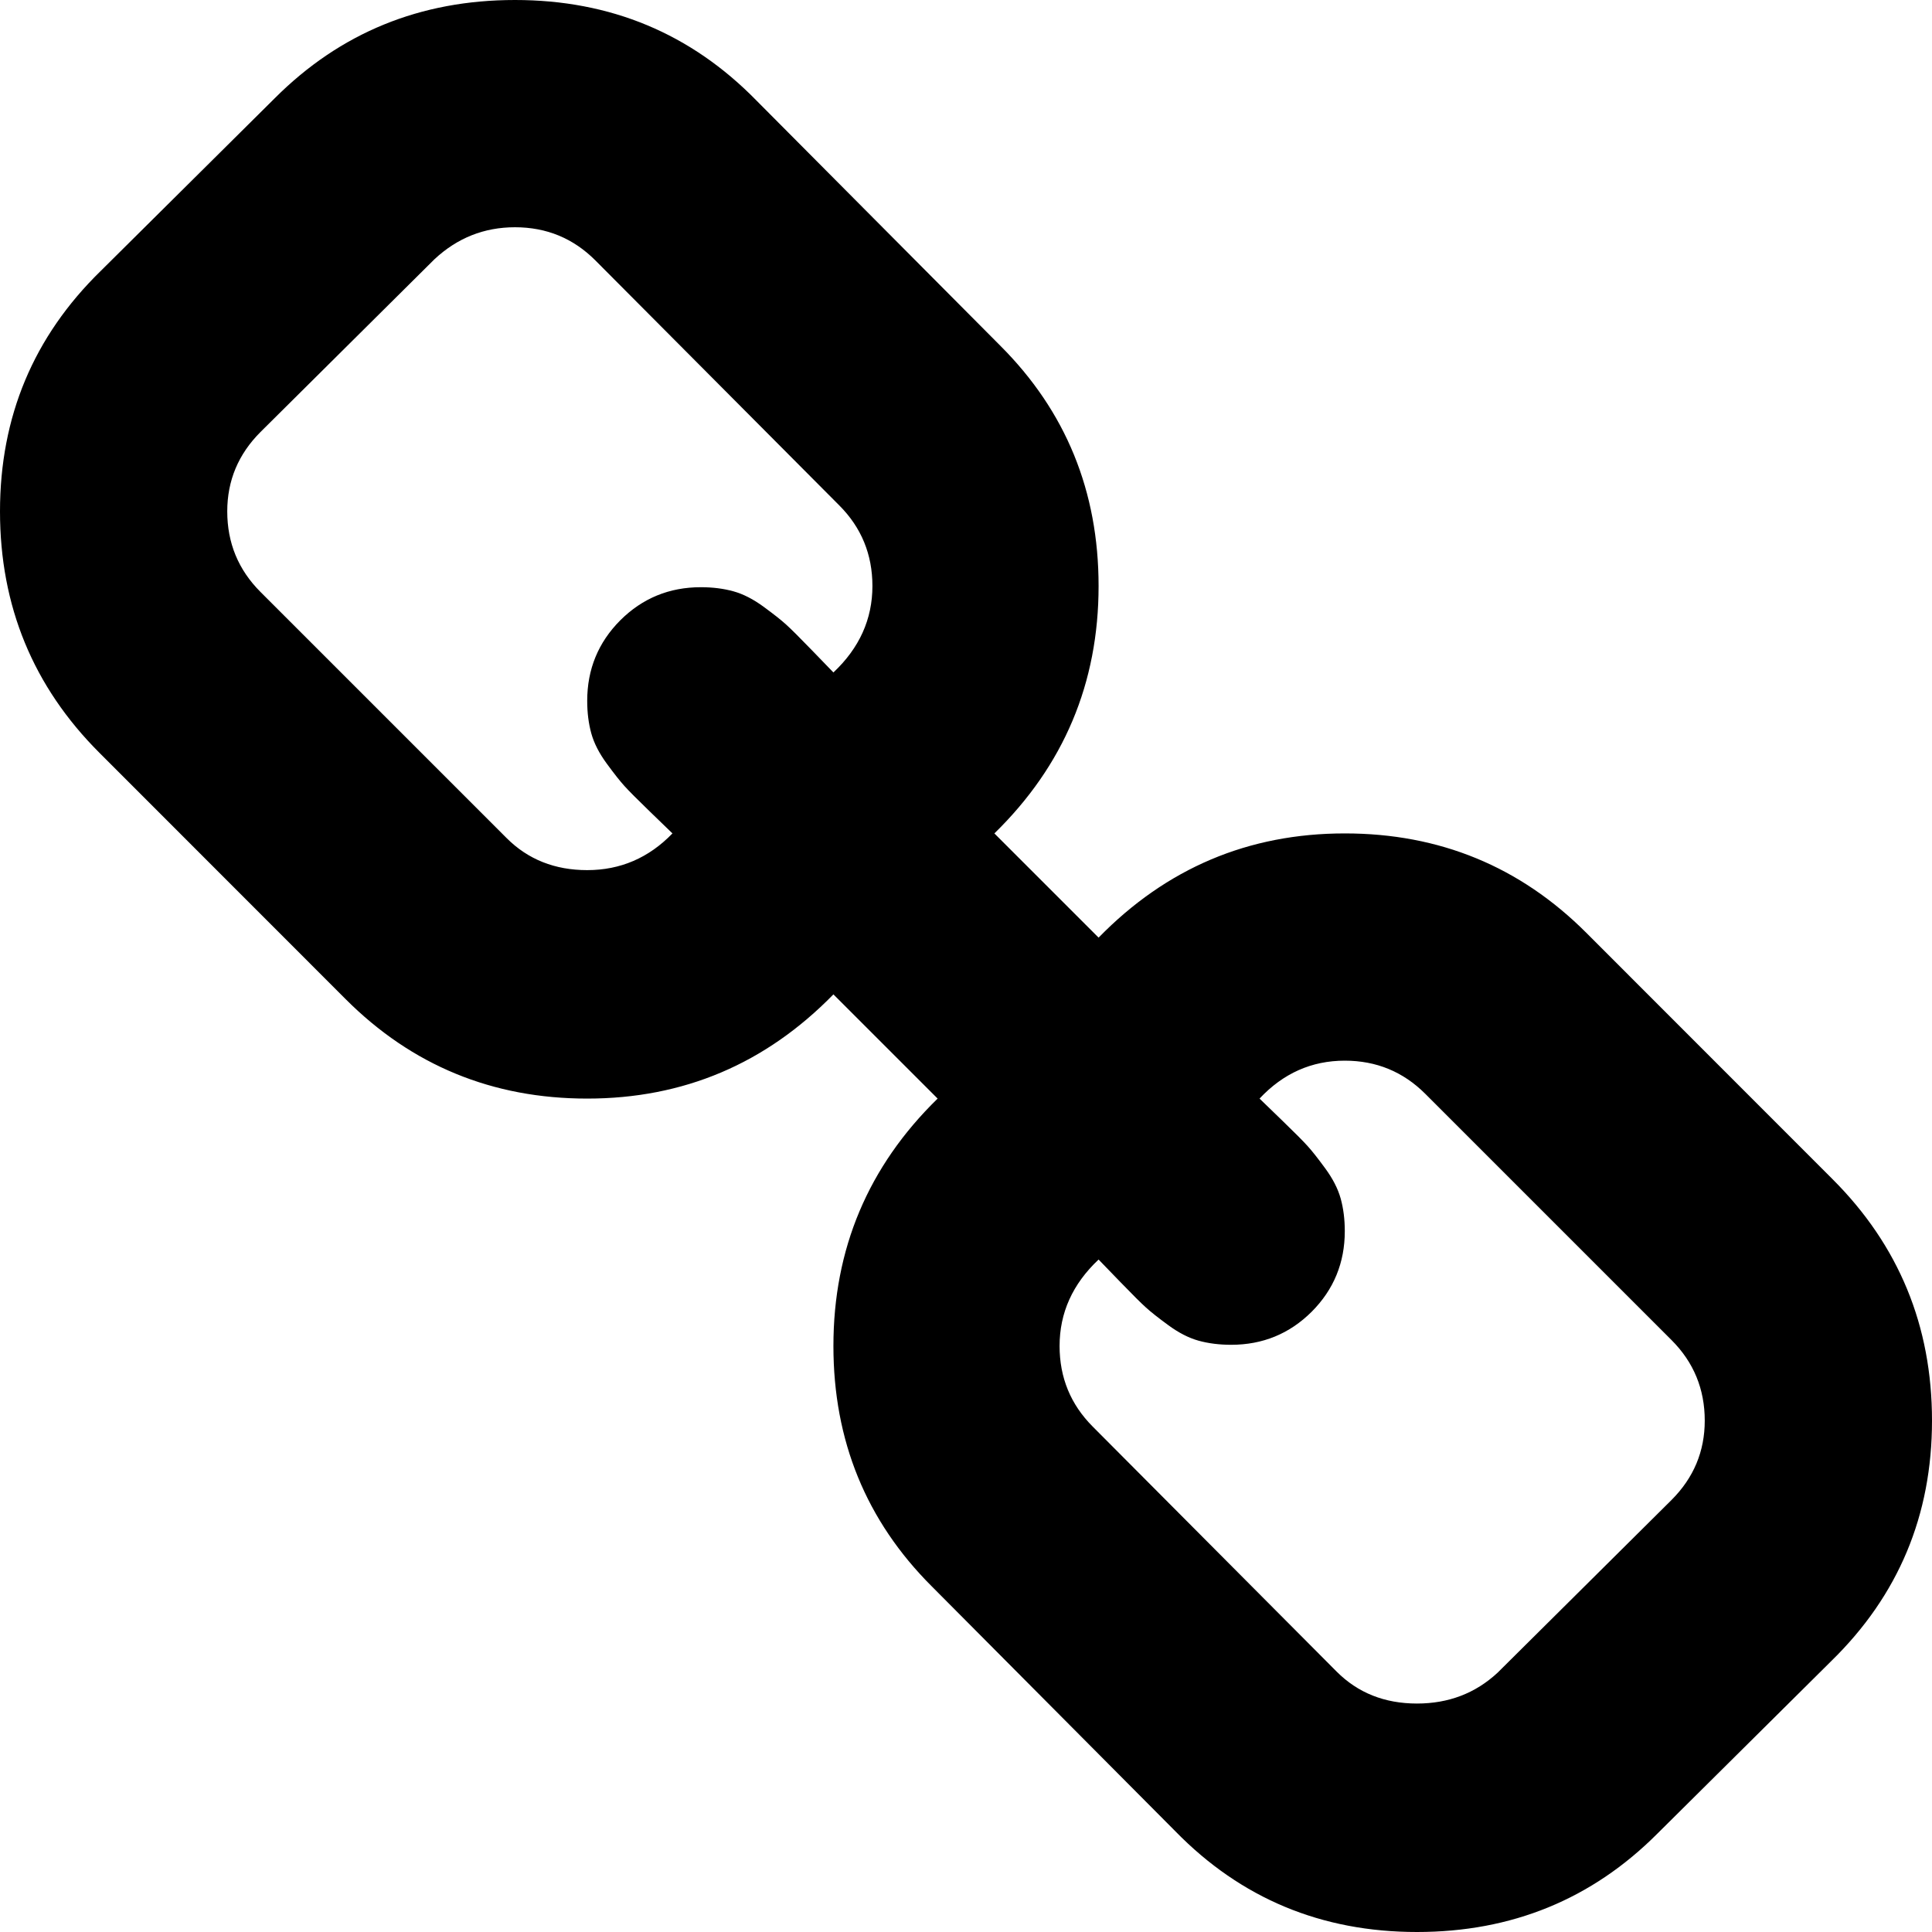
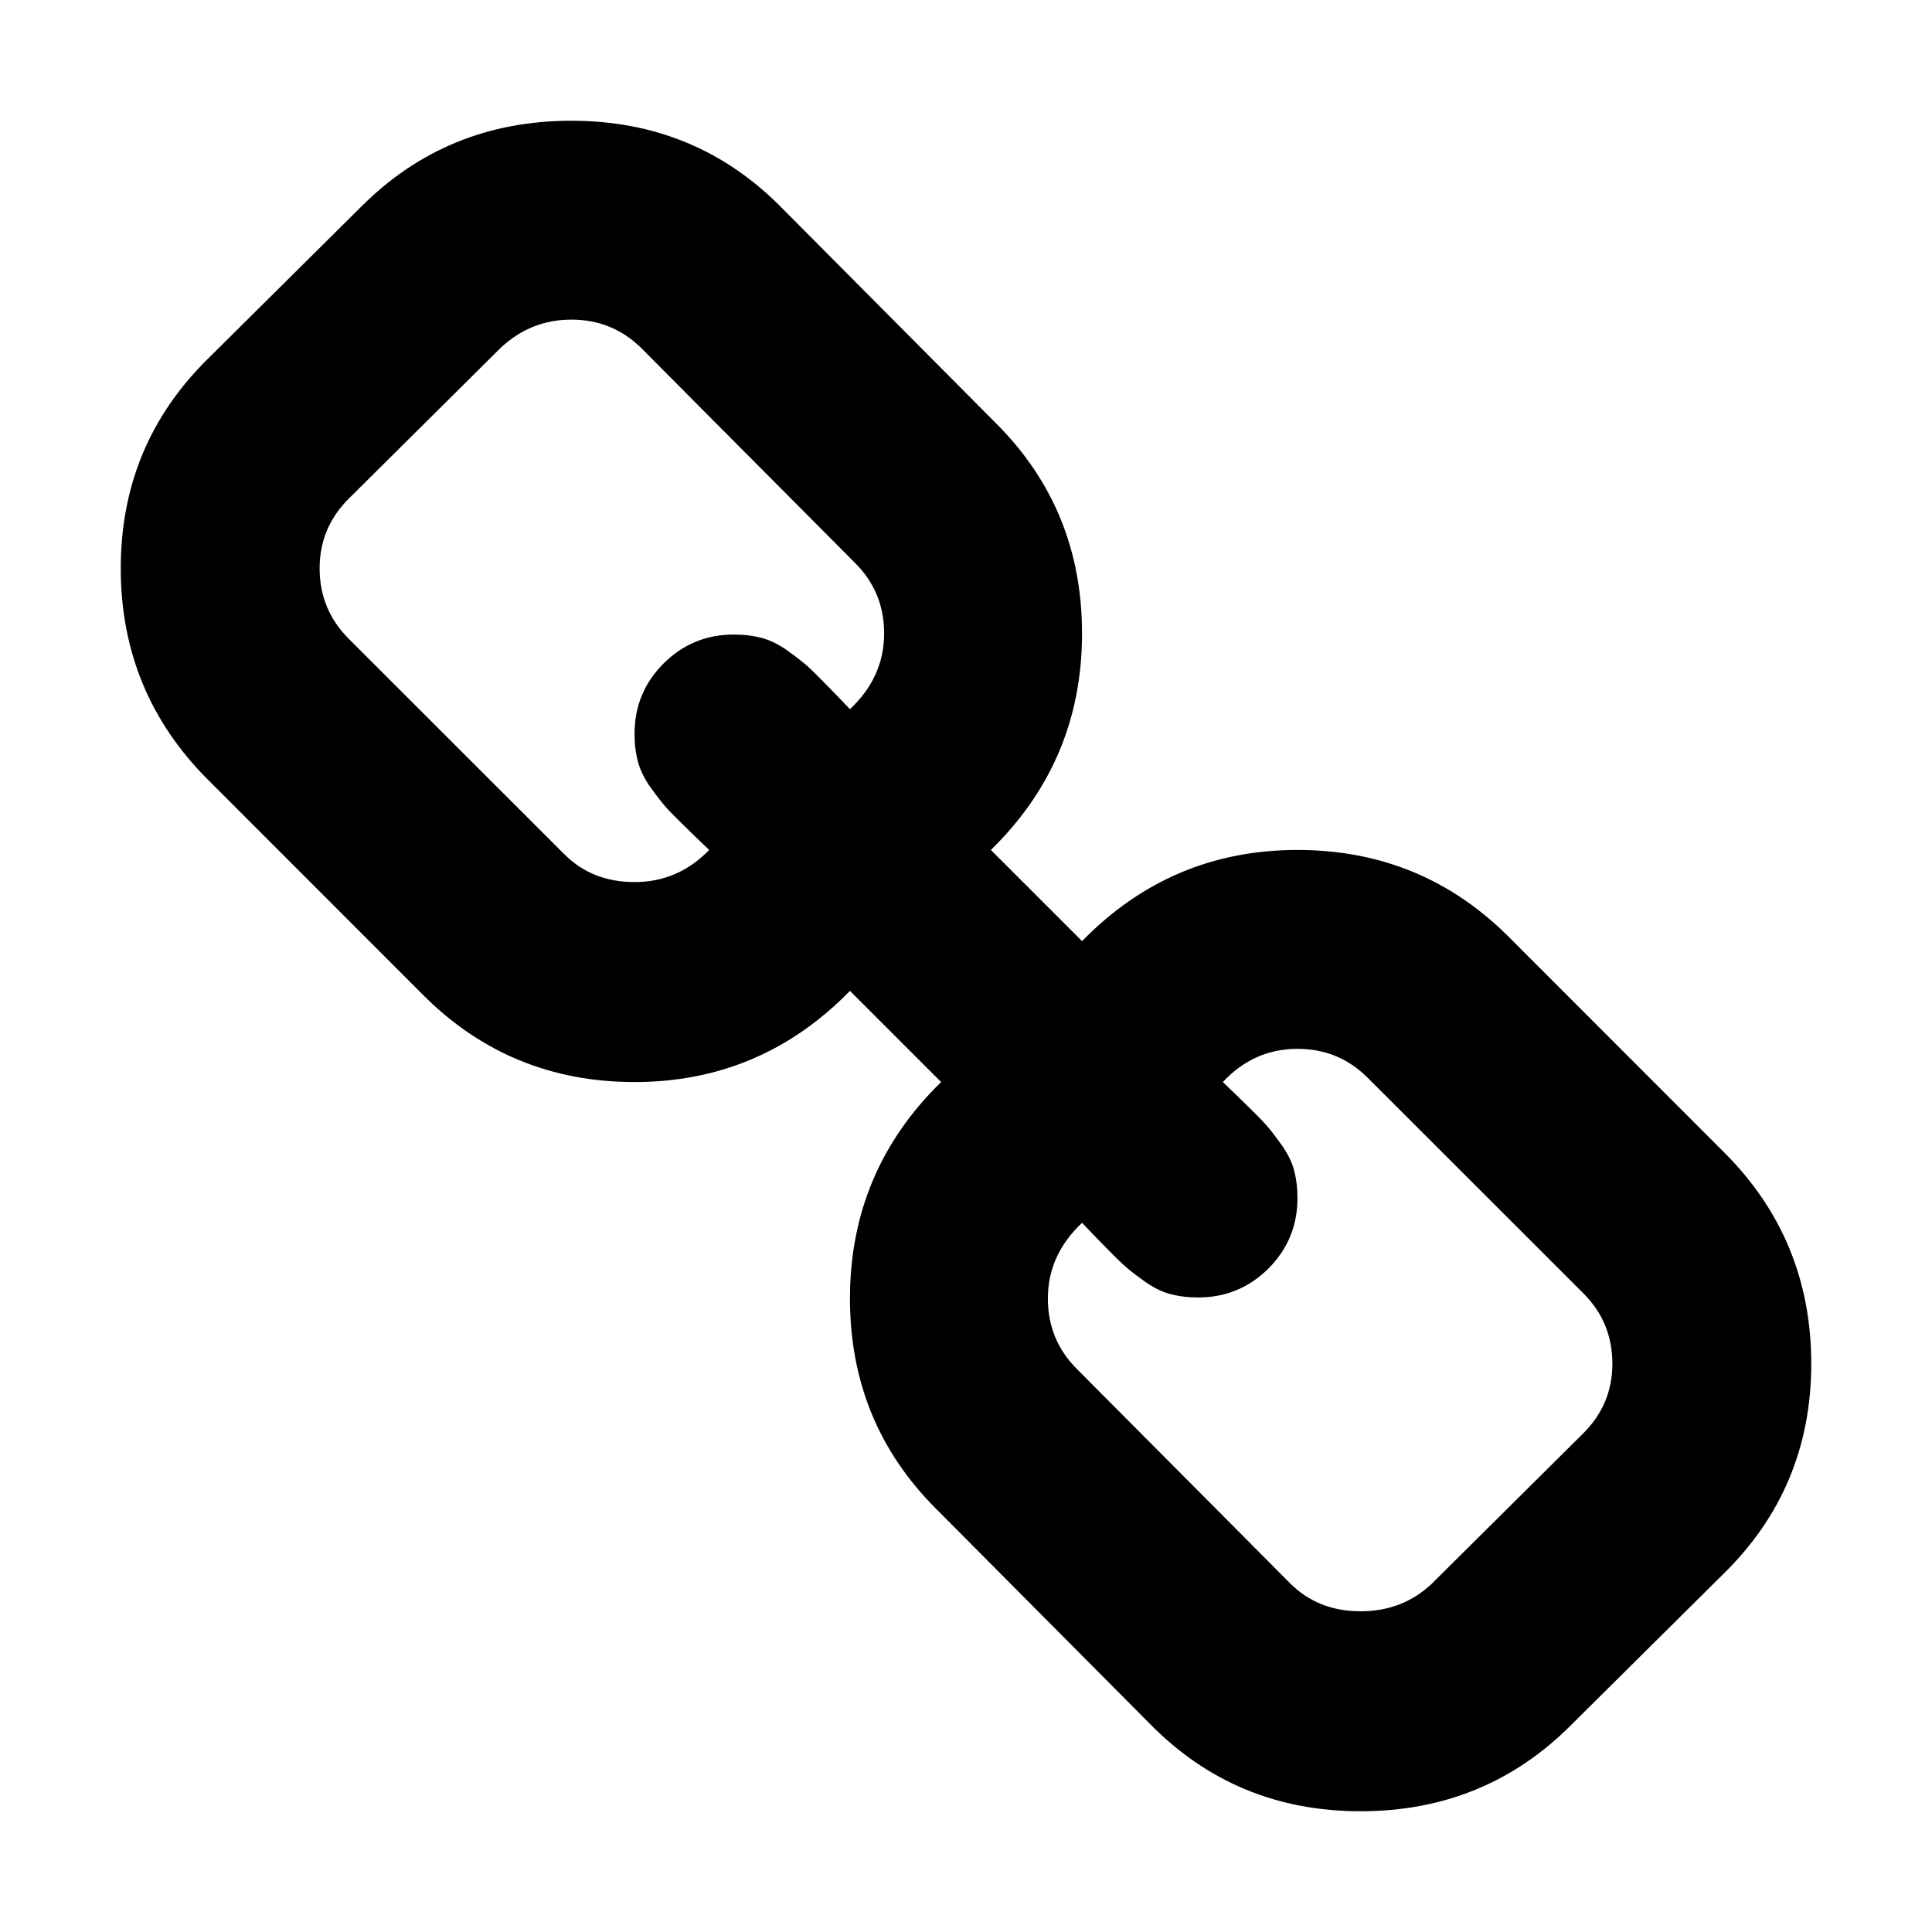
<svg xmlns="http://www.w3.org/2000/svg" version="1.1" x="0" y="0" width="16" height="16" viewBox="0, 0, 16, 16">
  <g id="Background">
    <rect x="0" y="0" width="16" height="16" fill="#000000" fill-opacity="0" />
  </g>
  <g id="Layer_1">
-     <path d="M14.118,11.765 Q14.118,11.373 13.843,11.098 L11.804,9.059 Q11.529,8.784 11.137,8.784 Q10.725,8.784 10.431,9.098 Q10.461,9.127 10.618,9.279 Q10.775,9.431 10.828,9.49 Q10.882,9.549 10.975,9.676 Q11.069,9.804 11.103,9.926 Q11.137,10.049 11.137,10.196 Q11.137,10.588 10.863,10.863 Q10.588,11.137 10.196,11.137 Q10.049,11.137 9.926,11.103 Q9.804,11.069 9.676,10.975 Q9.549,10.882 9.49,10.828 Q9.431,10.775 9.279,10.618 Q9.127,10.461 9.098,10.431 Q8.775,10.735 8.775,11.147 Q8.775,11.539 9.049,11.814 L11.069,13.843 Q11.333,14.108 11.735,14.108 Q12.127,14.108 12.402,13.853 L13.843,12.422 Q14.118,12.147 14.118,11.765 z M7.225,4.853 Q7.225,4.461 6.951,4.186 L4.931,2.157 Q4.657,1.882 4.265,1.882 Q3.882,1.882 3.598,2.147 L2.157,3.578 Q1.882,3.853 1.882,4.235 Q1.882,4.627 2.157,4.902 L4.196,6.941 Q4.461,7.206 4.863,7.206 Q5.275,7.206 5.569,6.902 Q5.539,6.873 5.382,6.721 Q5.225,6.569 5.172,6.51 Q5.118,6.451 5.025,6.324 Q4.931,6.196 4.897,6.074 Q4.863,5.951 4.863,5.804 Q4.863,5.412 5.137,5.137 Q5.412,4.863 5.804,4.863 Q5.951,4.863 6.074,4.897 Q6.196,4.931 6.324,5.025 Q6.451,5.118 6.51,5.172 Q6.569,5.225 6.721,5.382 Q6.873,5.539 6.902,5.569 Q7.225,5.265 7.225,4.853 z M16,11.765 Q16,12.941 15.167,13.755 L13.725,15.186 Q12.912,16 11.735,16 Q10.549,16 9.735,15.167 L7.716,13.137 Q6.902,12.324 6.902,11.147 Q6.902,9.941 7.765,9.098 L6.902,8.235 Q6.059,9.098 4.863,9.098 Q3.686,9.098 2.863,8.275 L0.824,6.235 Q-0,5.412 -0,4.235 Q-0,3.059 0.833,2.245 L2.275,0.814 Q3.088,-0 4.265,-0 Q5.451,-0 6.265,0.833 L8.284,2.863 Q9.098,3.676 9.098,4.853 Q9.098,6.059 8.235,6.902 L9.098,7.765 Q9.941,6.902 11.137,6.902 Q12.314,6.902 13.137,7.725 L15.176,9.765 Q16,10.588 16,11.765 z" fill="#000000" />
+     <path d="M13.353,11.294 Q13.353,10.951 13.113,10.711 L11.328,8.927 Q11.088,8.686 10.745,8.686 Q10.384,8.686 10.127,8.961 Q10.153,8.986 10.291,9.119 Q10.428,9.252 10.474,9.304 Q10.522,9.355 10.603,9.467 Q10.685,9.578 10.715,9.685 Q10.745,9.793 10.745,9.922 Q10.745,10.264 10.505,10.505 Q10.264,10.745 9.922,10.745 Q9.793,10.745 9.685,10.715 Q9.578,10.685 9.467,10.603 Q9.355,10.522 9.304,10.474 Q9.252,10.428 9.119,10.291 Q8.986,10.153 8.961,10.127 Q8.678,10.393 8.678,10.754 Q8.678,11.097 8.918,11.337 L10.685,13.113 Q10.916,13.344 11.268,13.344 Q11.611,13.344 11.852,13.121 L13.113,11.869 Q13.353,11.629 13.353,11.294 z M7.322,5.246 Q7.322,4.903 7.082,4.663 L5.315,2.887 Q5.075,2.647 4.732,2.647 Q4.397,2.647 4.148,2.879 L2.887,4.131 Q2.647,4.371 2.647,4.706 Q2.647,5.049 2.887,5.289 L4.672,7.073 Q4.903,7.305 5.255,7.305 Q5.616,7.305 5.873,7.039 Q5.847,7.014 5.709,6.881 Q5.572,6.748 5.525,6.696 Q5.478,6.645 5.397,6.534 Q5.315,6.422 5.285,6.315 Q5.255,6.207 5.255,6.078 Q5.255,5.735 5.495,5.495 Q5.735,5.255 6.078,5.255 Q6.207,5.255 6.315,5.285 Q6.422,5.315 6.534,5.397 Q6.645,5.478 6.696,5.525 Q6.748,5.572 6.881,5.709 Q7.014,5.847 7.039,5.873 Q7.322,5.607 7.322,5.246 z M15,11.294 Q15,12.323 14.271,13.036 L13.009,14.288 Q12.298,15 11.268,15 Q10.23,15 9.518,14.271 L7.752,12.495 Q7.039,11.783 7.039,10.754 Q7.039,9.698 7.794,8.961 L7.039,8.206 Q6.302,8.961 5.255,8.961 Q4.225,8.961 3.505,8.241 L1.721,6.456 Q1,5.735 1,4.706 Q1,3.677 1.729,2.964 L2.991,1.712 Q3.702,1 4.732,1 Q5.77,1 6.482,1.729 L8.248,3.505 Q8.961,4.216 8.961,5.246 Q8.961,6.302 8.206,7.039 L8.961,7.794 Q9.698,7.039 10.745,7.039 Q11.775,7.039 12.495,7.759 L14.279,9.544 Q15,10.264 15,11.294 z" fill="#000000" />
  </g>
</svg>
